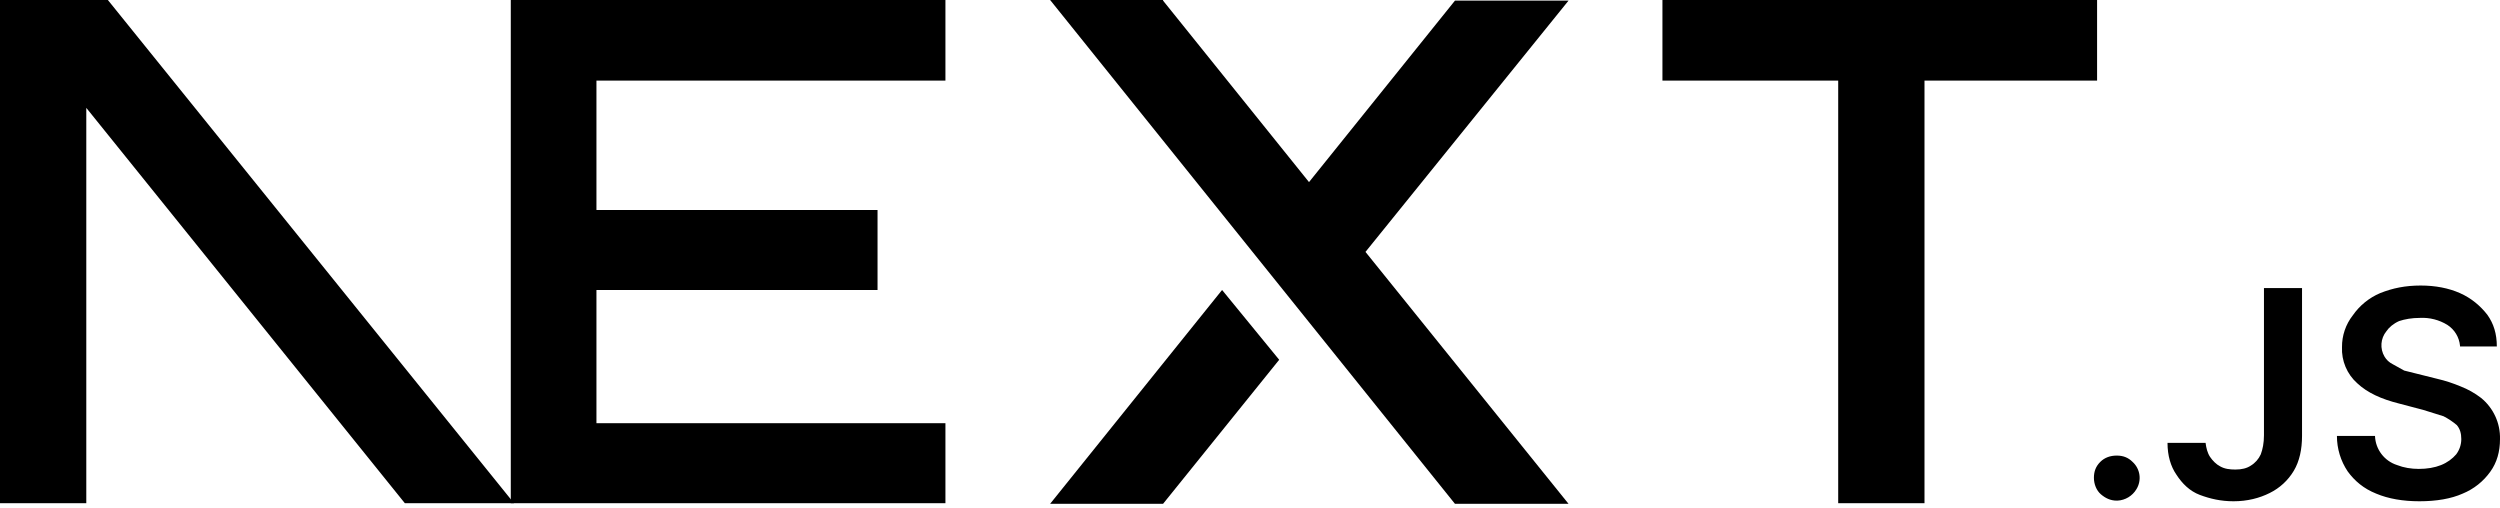
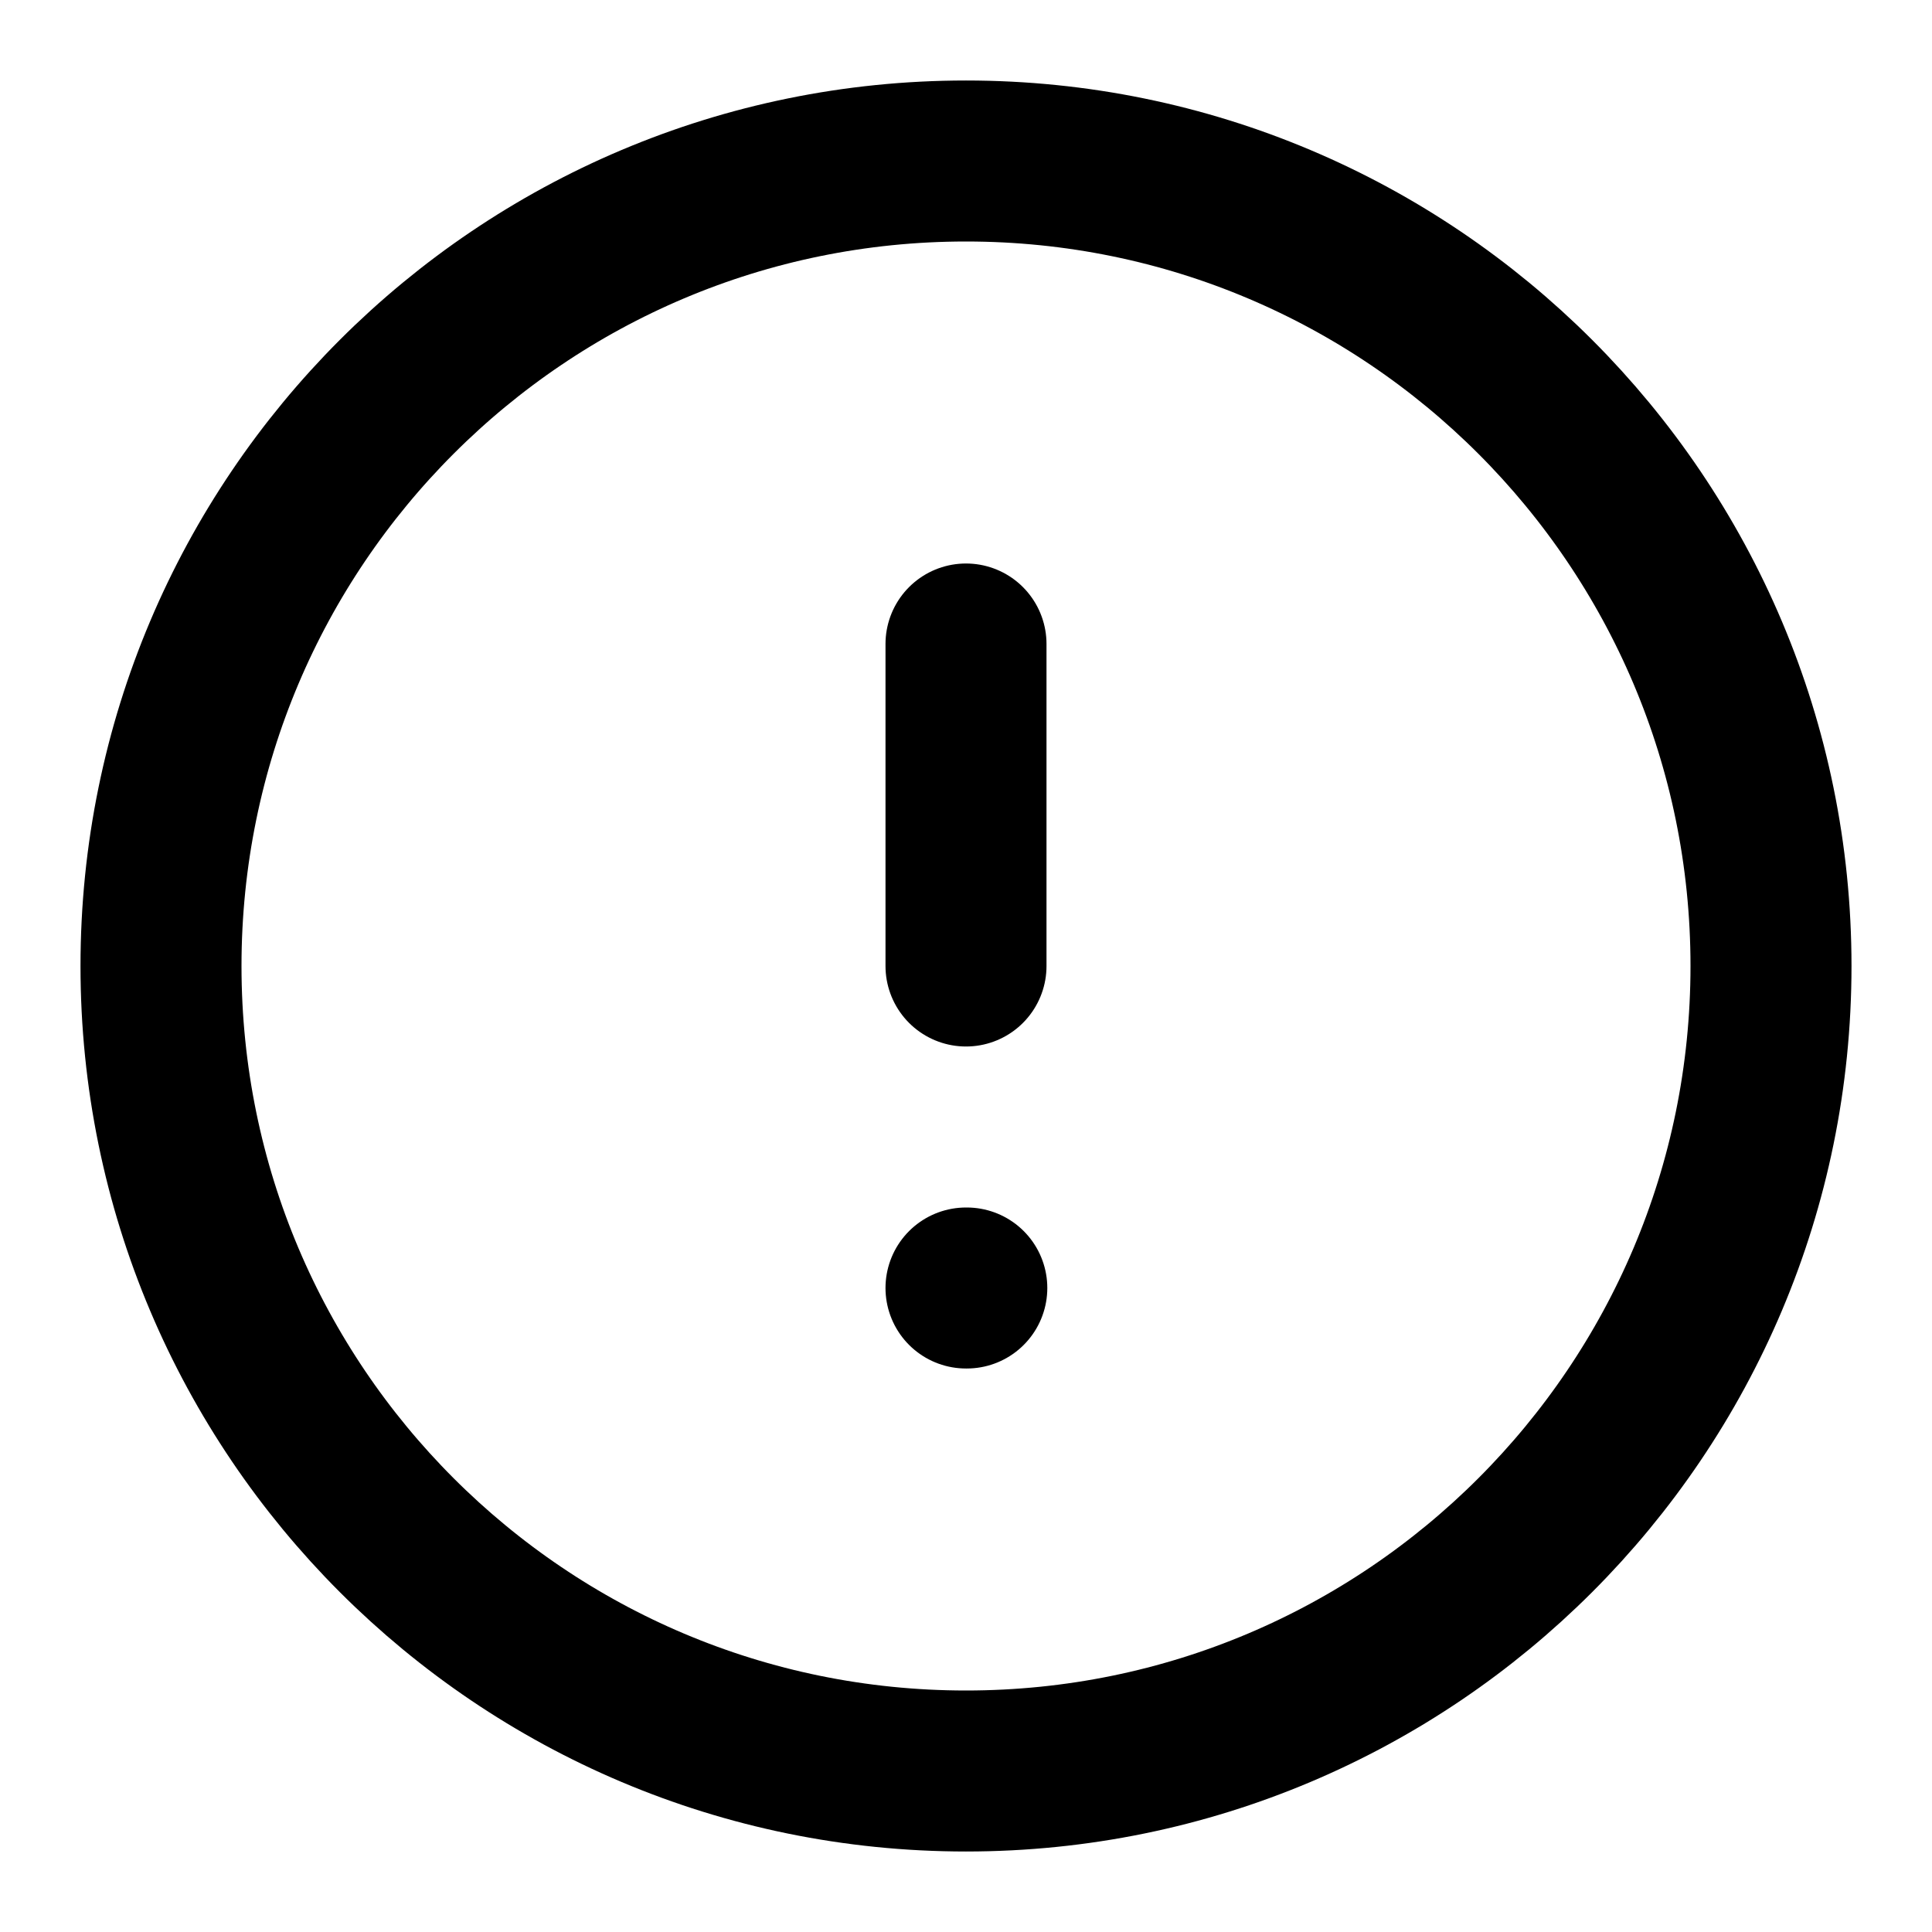
- <svg xmlns="http://www.w3.org/2000/svg" fill="none" viewBox="0 0 394 80">
-   <path fill="#000" d="M262 0h68.5v12.7h-27.2v66.6h-13.6V12.7H262V0ZM149 0v12.7H94v20.4h44.3v12.6H94v21h55v12.6H80.5V0h68.7zm34.3 0h-17.8l63.8 79.4h17.9l-32-39.7 32-39.6h-17.9l-23 28.6-23-28.6zm18.3 56.7-9-11-27.1 33.7h17.8l18.3-22.7z" />
-   <path fill="#000" d="M81 79.3 17 0H0v79.3h13.6V17l50.2 62.3H81Zm252.6-.4c-1 0-1.8-.4-2.5-1s-1.1-1.6-1.1-2.6.3-1.8 1-2.5 1.6-1 2.6-1 1.8.3 2.5 1a3.4 3.4 0 0 1 .6 4.3 3.7 3.7 0 0 1-3 1.8zm23.2-33.5h6v23.3c0 2.1-.4 4-1.3 5.5a9.1 9.1 0 0 1-3.8 3.5c-1.6.8-3.5 1.3-5.7 1.3-2 0-3.7-.4-5.3-1s-2.8-1.8-3.7-3.2c-.9-1.3-1.4-3-1.4-5h6c.1.8.3 1.6.7 2.2s1 1.2 1.6 1.5c.7.4 1.5.5 2.4.5 1 0 1.8-.2 2.4-.6a4 4 0 0 0 1.6-1.8c.3-.8.5-1.8.5-3V45.5zm30.9 9.1a4.4 4.4 0 0 0-2-3.3 7.5 7.5 0 0 0-4.3-1.1c-1.3 0-2.4.2-3.3.5-.9.4-1.6 1-2 1.6a3.5 3.5 0 0 0-.3 4c.3.5.7.9 1.3 1.2l1.8 1 2 .5 3.2.8c1.3.3 2.5.7 3.7 1.2a13 13 0 0 1 3.2 1.8 8.1 8.1 0 0 1 3 6.5c0 2-.5 3.7-1.5 5.1a10 10 0 0 1-4.4 3.5c-1.8.8-4.1 1.2-6.8 1.2-2.6 0-4.9-.4-6.8-1.2-2-.8-3.4-2-4.5-3.5a10 10 0 0 1-1.7-5.6h6a5 5 0 0 0 3.5 4.6c1 .4 2.2.6 3.4.6 1.3 0 2.5-.2 3.5-.6 1-.4 1.8-1 2.4-1.7a4 4 0 0 0 .8-2.4c0-.9-.2-1.6-.7-2.2a11 11 0 0 0-2.1-1.4l-3.2-1-3.8-1c-2.8-.7-5-1.7-6.6-3.2a7.2 7.2 0 0 1-2.4-5.7 8 8 0 0 1 1.7-5 10 10 0 0 1 4.3-3.5c2-.8 4-1.2 6.4-1.2 2.3 0 4.4.4 6.2 1.2 1.8.8 3.2 2 4.3 3.4 1 1.4 1.5 3 1.5 5h-5.8z" />
+ <svg xmlns="http://www.w3.org/2000/svg" fill="none" stroke="currentColor" stroke-linecap="round" stroke-linejoin="round" stroke-width="2" viewBox="0 0 24 24" width="24">
+   <circle cx="12" cy="12" r="10" />
+   <path d="M12 8v4M12 16h.01" />
</svg>
